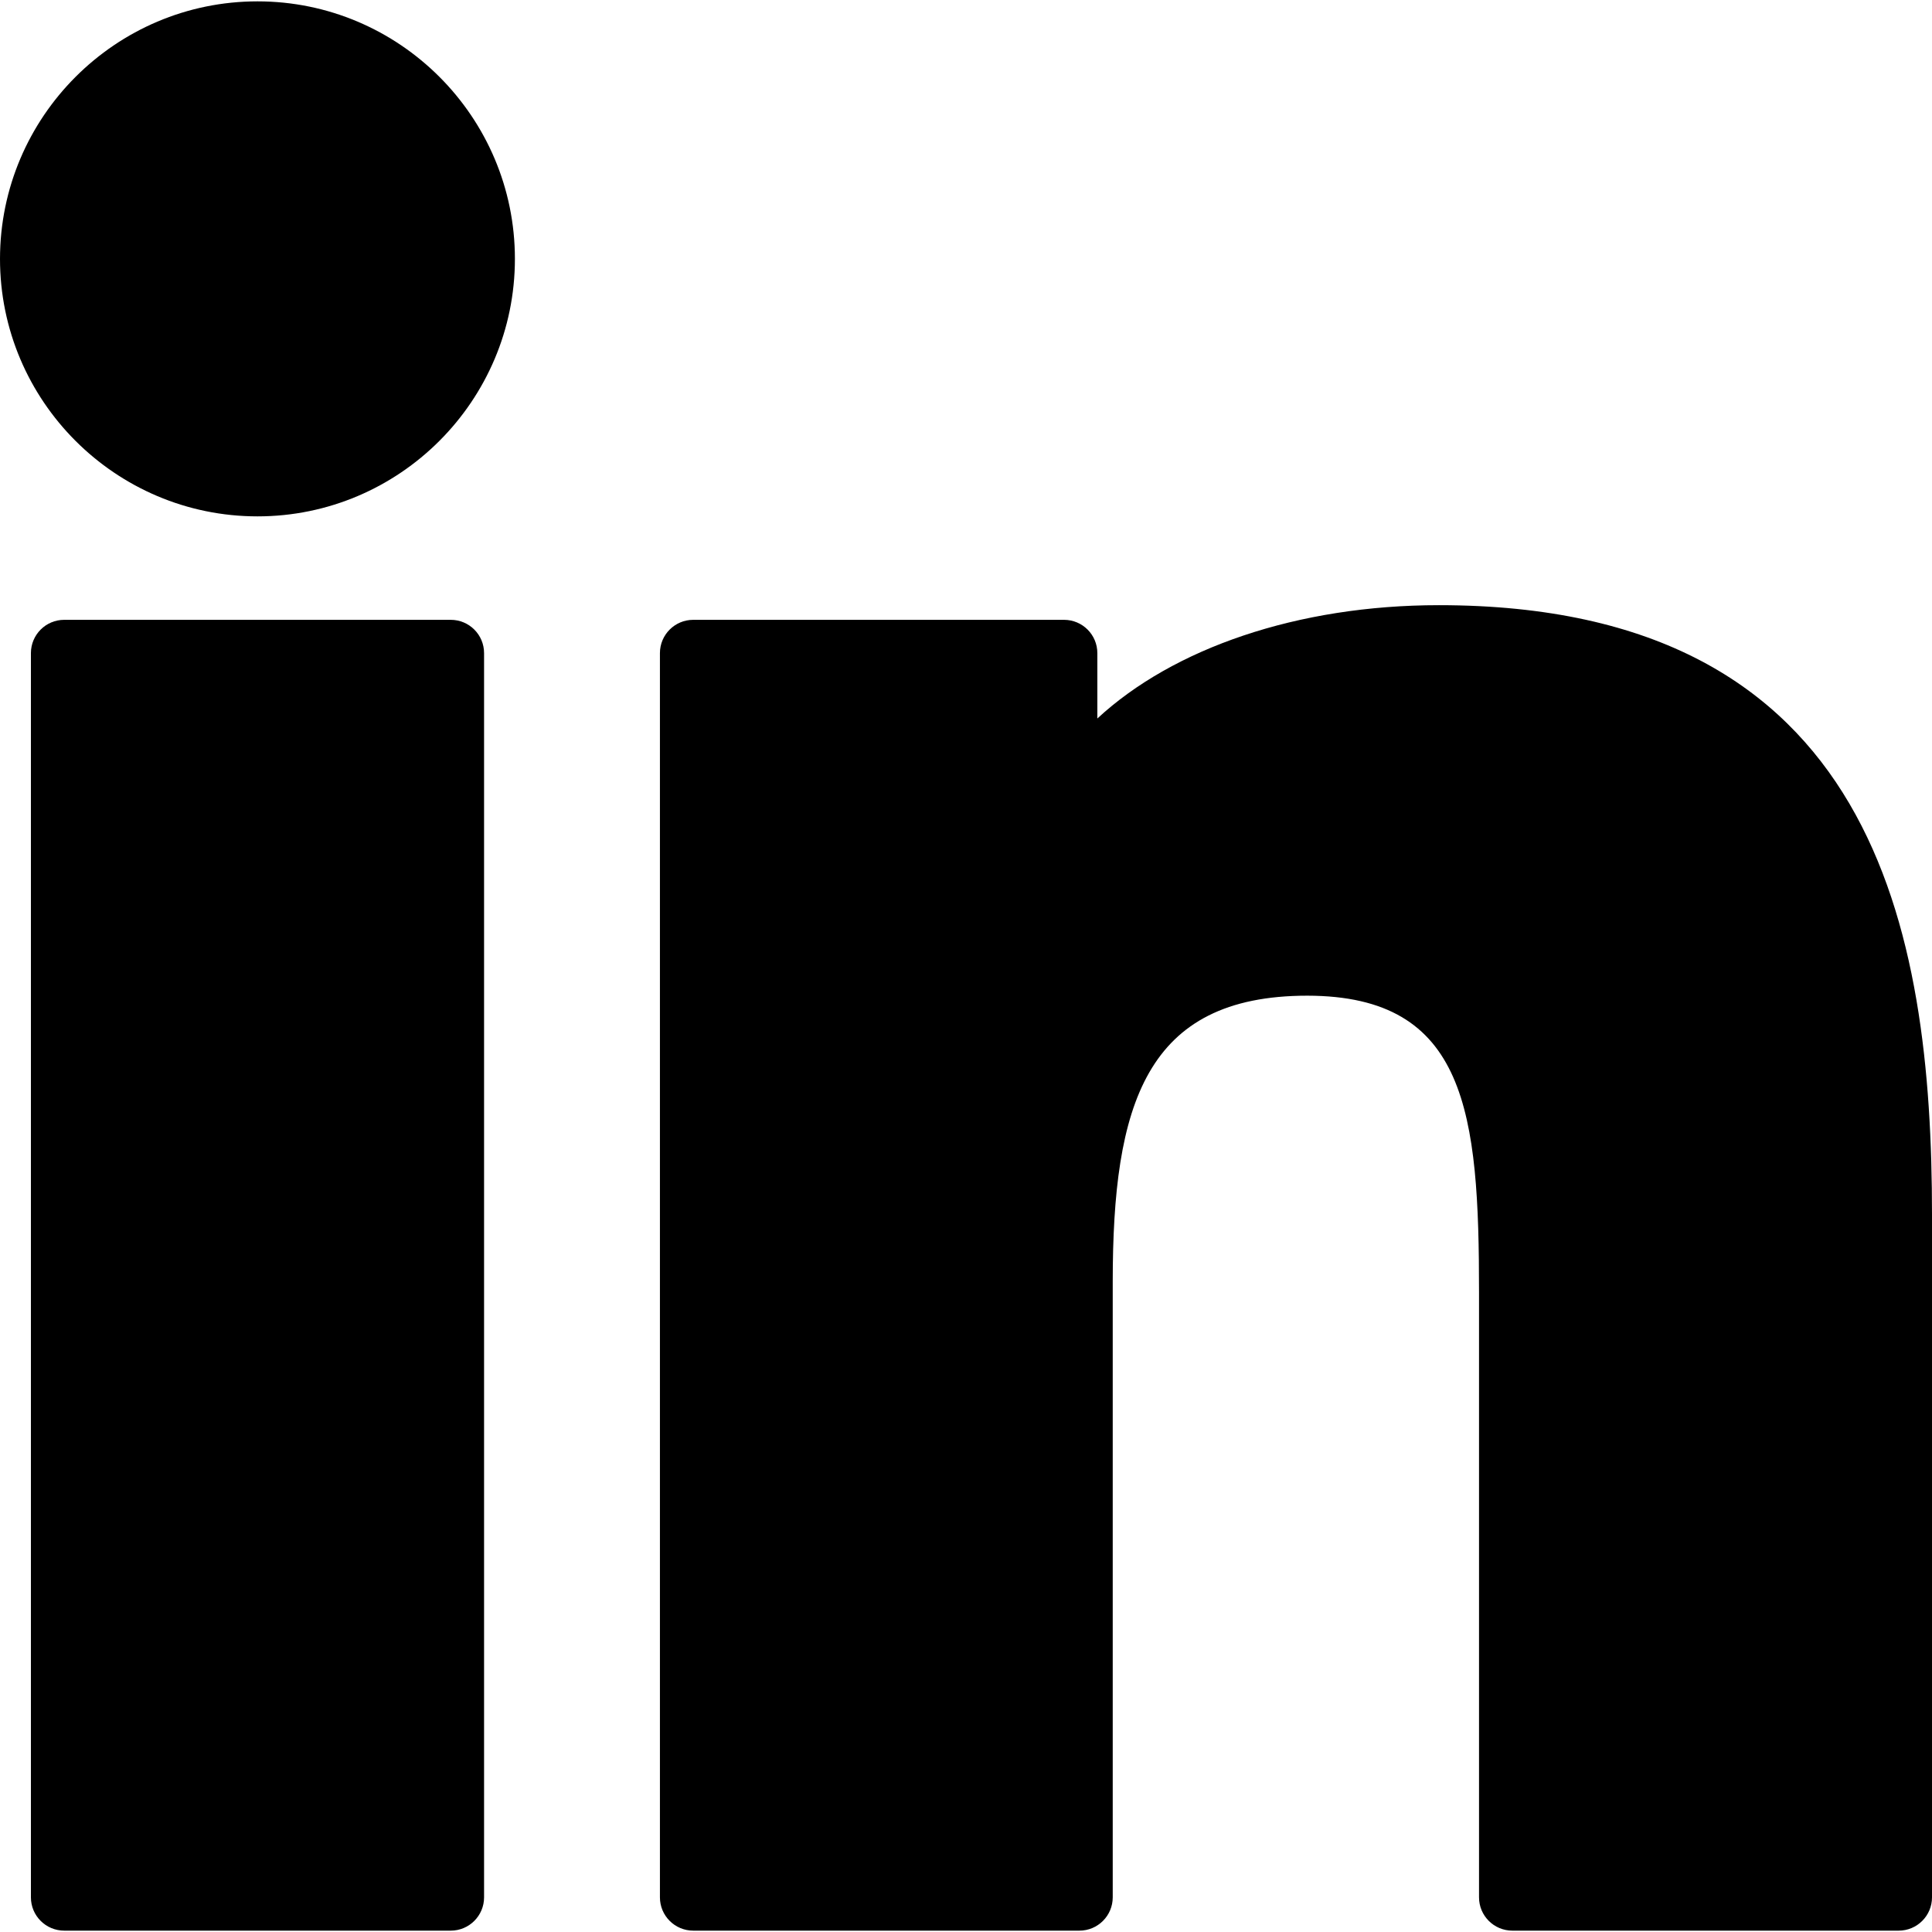
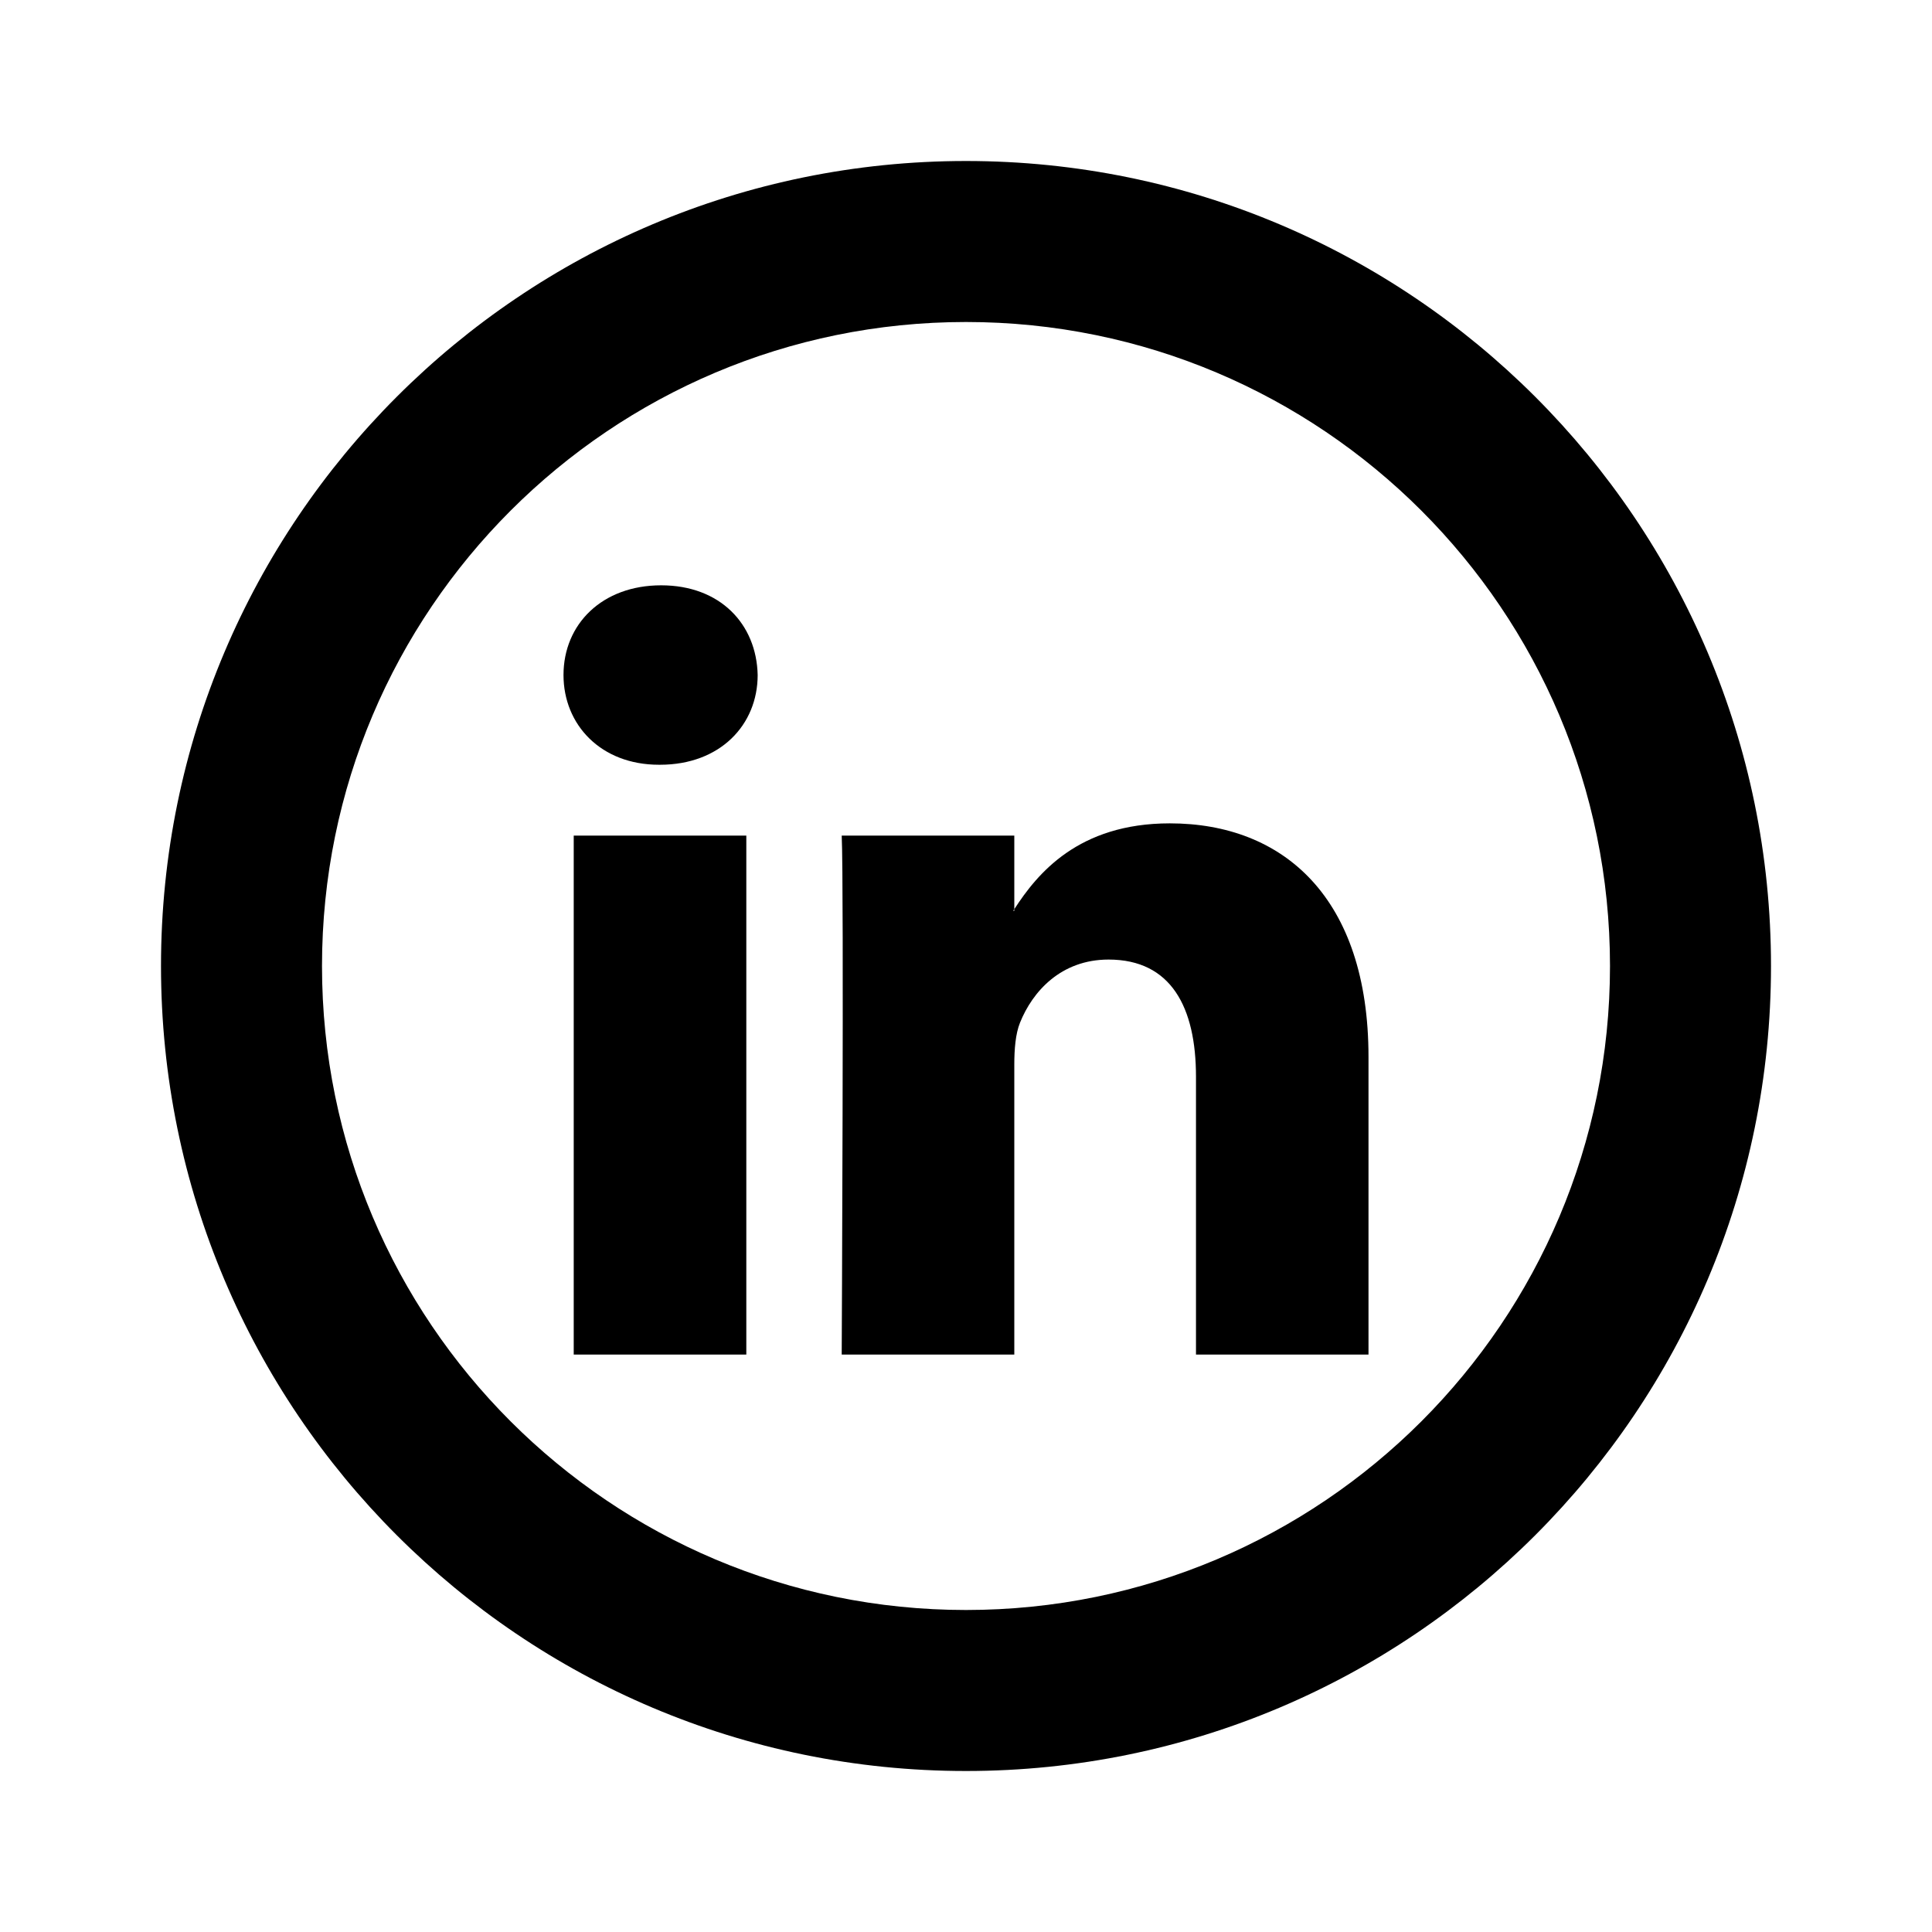
- <svg xmlns="http://www.w3.org/2000/svg" fill="#000000" height="800px" width="800px" version="1.1" id="Capa_1" viewBox="0 0 260.366 260.366" xml:space="preserve">
-   <g>
-     <path d="M34.703,0.183C15.582,0.183,0.014,15.748,0,34.884C0,54.02,15.568,69.588,34.703,69.588   c19.128,0,34.688-15.568,34.688-34.704C69.391,15.75,53.83,0.183,34.703,0.183z" />
-     <path d="M60.748,83.531H8.654c-2.478,0-4.488,2.009-4.488,4.489v167.675c0,2.479,2.01,4.488,4.488,4.488h52.093   c2.479,0,4.489-2.01,4.489-4.488V88.02C65.237,85.539,63.227,83.531,60.748,83.531z" />
-     <path d="M193.924,81.557c-19.064,0-35.817,5.805-46.04,15.271V88.02c0-2.48-2.01-4.489-4.489-4.489H93.424   c-2.479,0-4.489,2.009-4.489,4.489v167.675c0,2.479,2.01,4.488,4.489,4.488h52.044c2.479,0,4.489-2.01,4.489-4.488v-82.957   c0-23.802,4.378-38.555,26.227-38.555c21.526,0.026,23.137,15.846,23.137,39.977v81.535c0,2.479,2.01,4.488,4.49,4.488h52.068   c2.478,0,4.488-2.01,4.488-4.488v-91.977C260.366,125.465,252.814,81.557,193.924,81.557z" />
-   </g>
+ <svg xmlns="http://www.w3.org/2000/svg" fill="#000000" width="800px" height="800px" viewBox="-2 -2 24 24" preserveAspectRatio="xMinYMin" class="jam jam-linkedin-circle">
+   <path d="M15 11.13v3.697h-2.143v-3.45c0-.866-.31-1.457-1.086-1.457-.592 0-.945.398-1.1.784-.056.138-.071.33-.071.522v3.601H8.456s.029-5.842 0-6.447H10.6v.913l-.014.021h.014v-.02c.285-.44.793-1.066 1.932-1.066 1.41 0 2.468.922 2.468 2.902zM6.213 5.271C5.48 5.271 5 5.753 5 6.385c0 .62.466 1.115 1.185 1.115h.014c.748 0 1.213-.496 1.213-1.115-.014-.632-.465-1.114-1.199-1.114zm-1.086 9.556h2.144V8.38H5.127v6.447z" />
+   <path d="M10 18a8 8 0 1 0 0-16 8 8 0 0 0 0 16zm0 2C4.477 20 0 15.523 0 10S4.477 0 10 0s10 4.477 10 10-4.477 10-10 10z" />
</svg>
